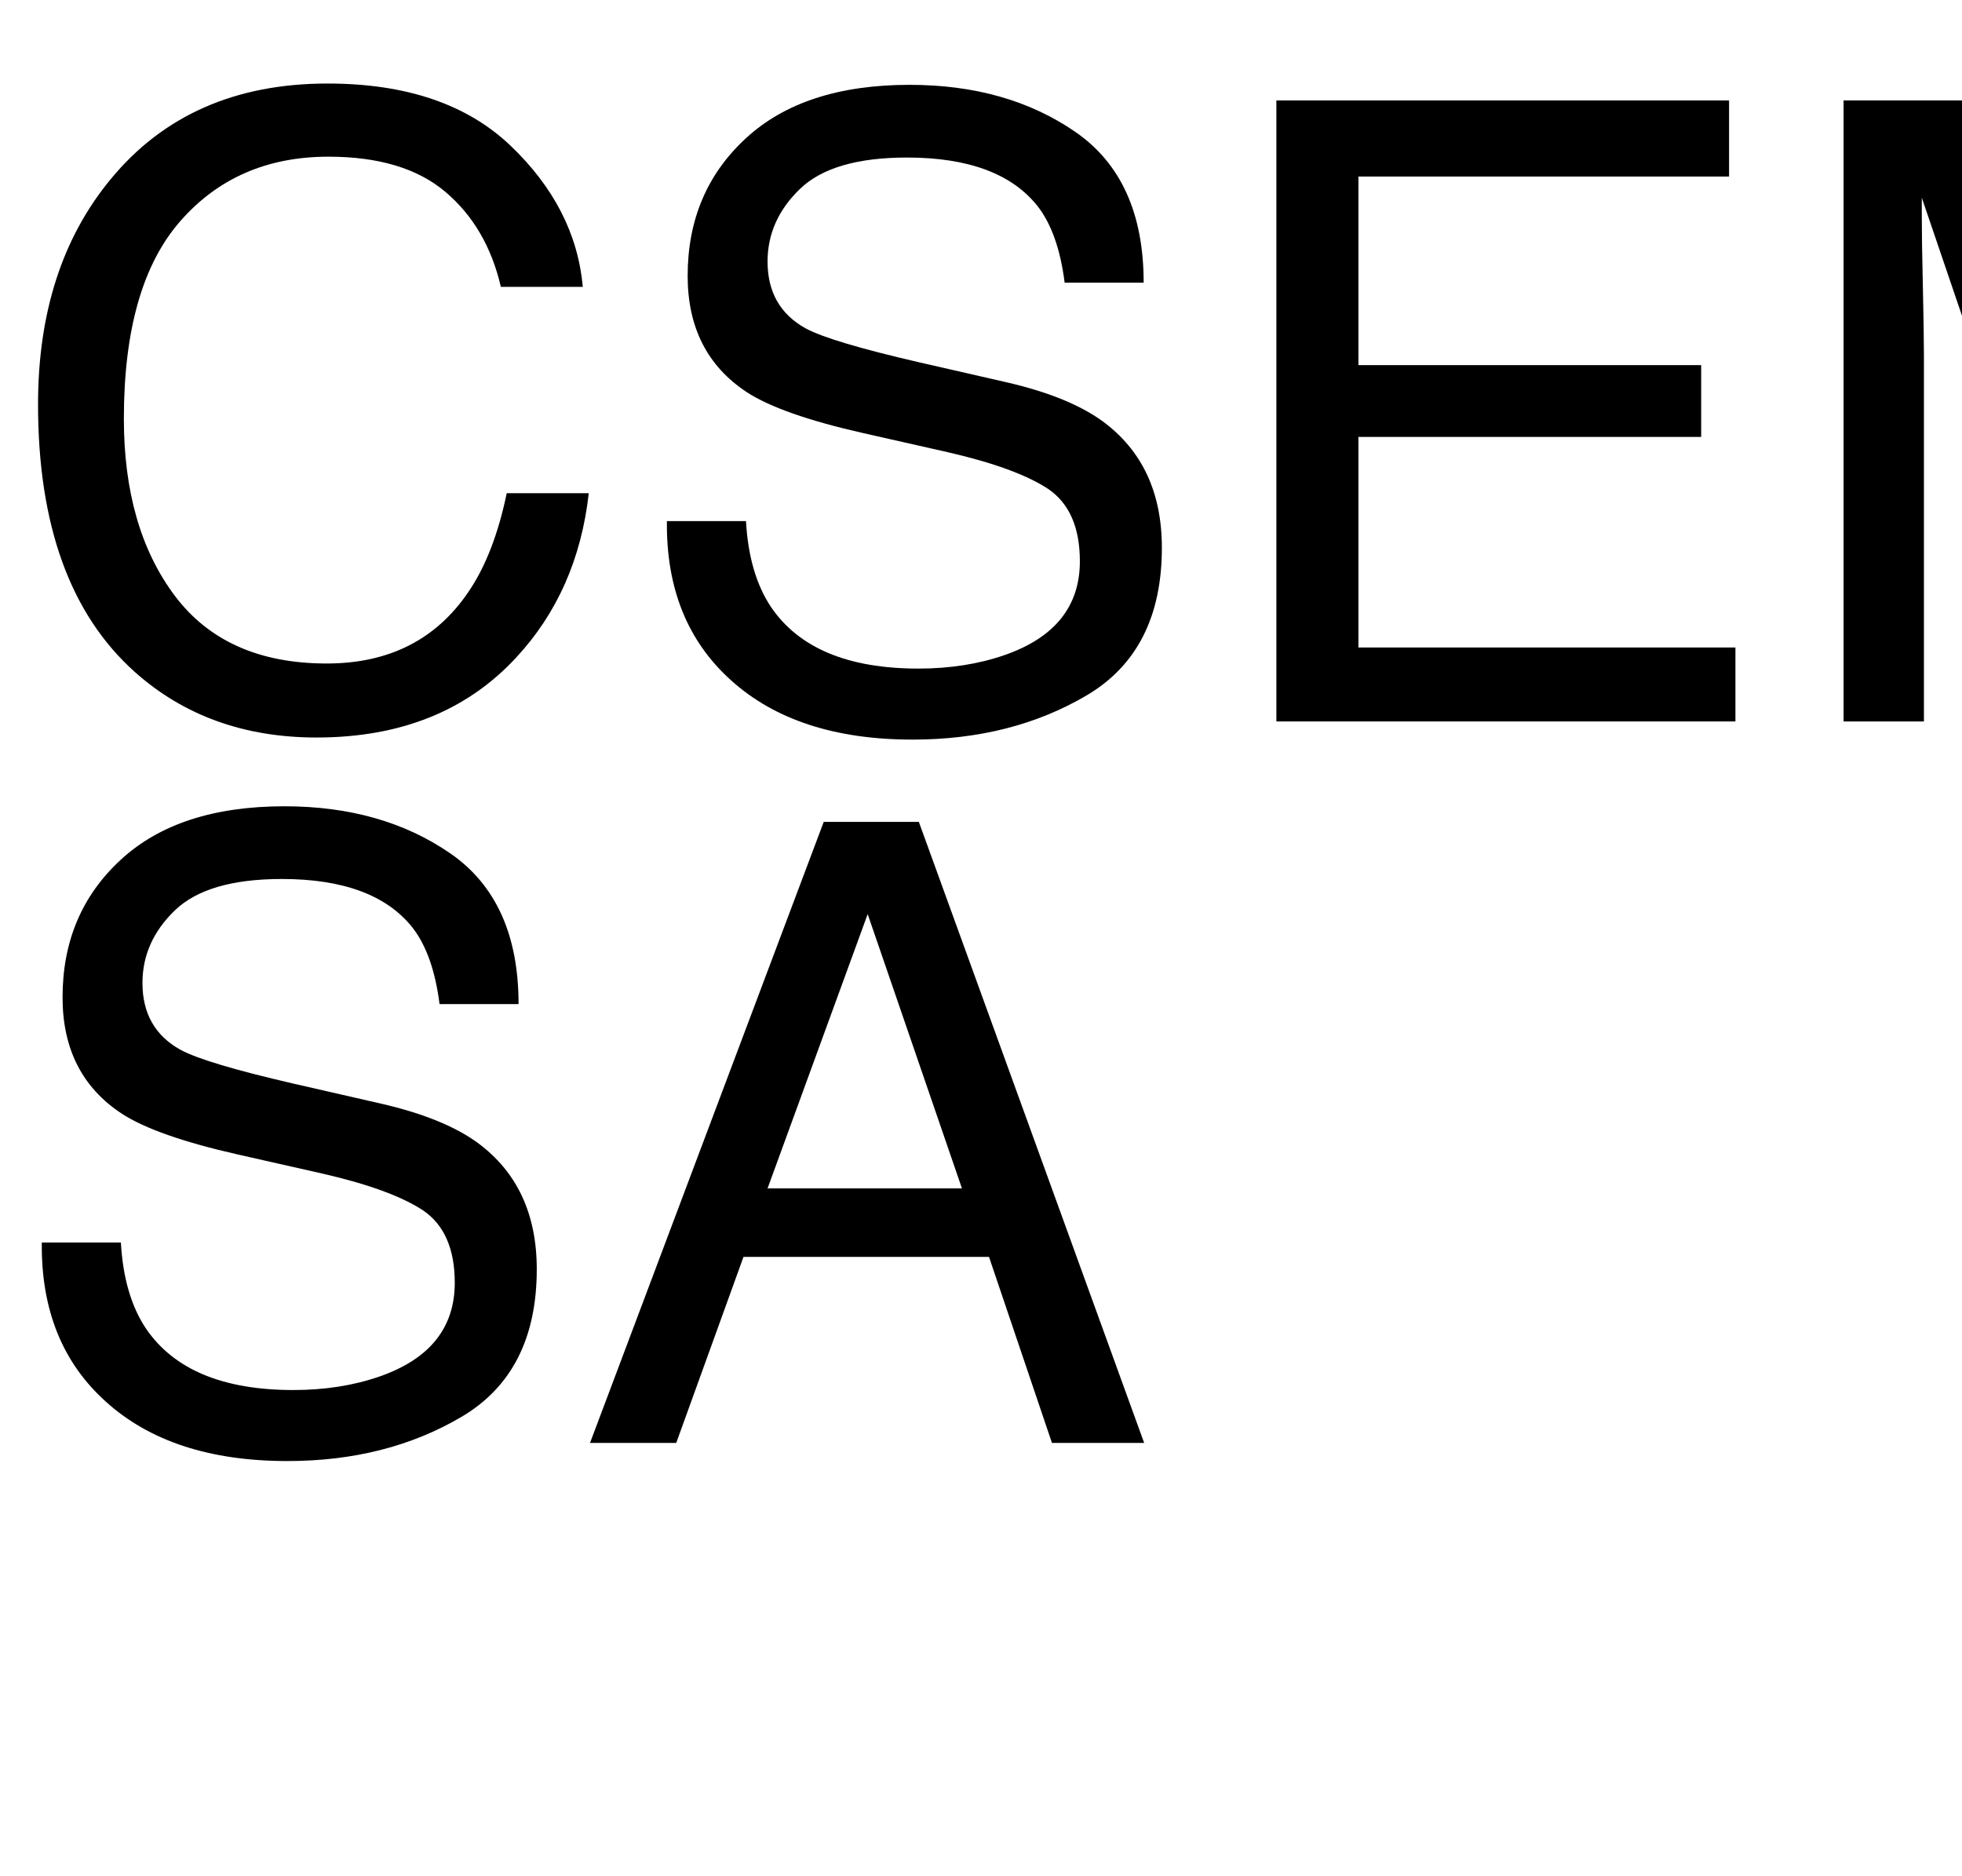
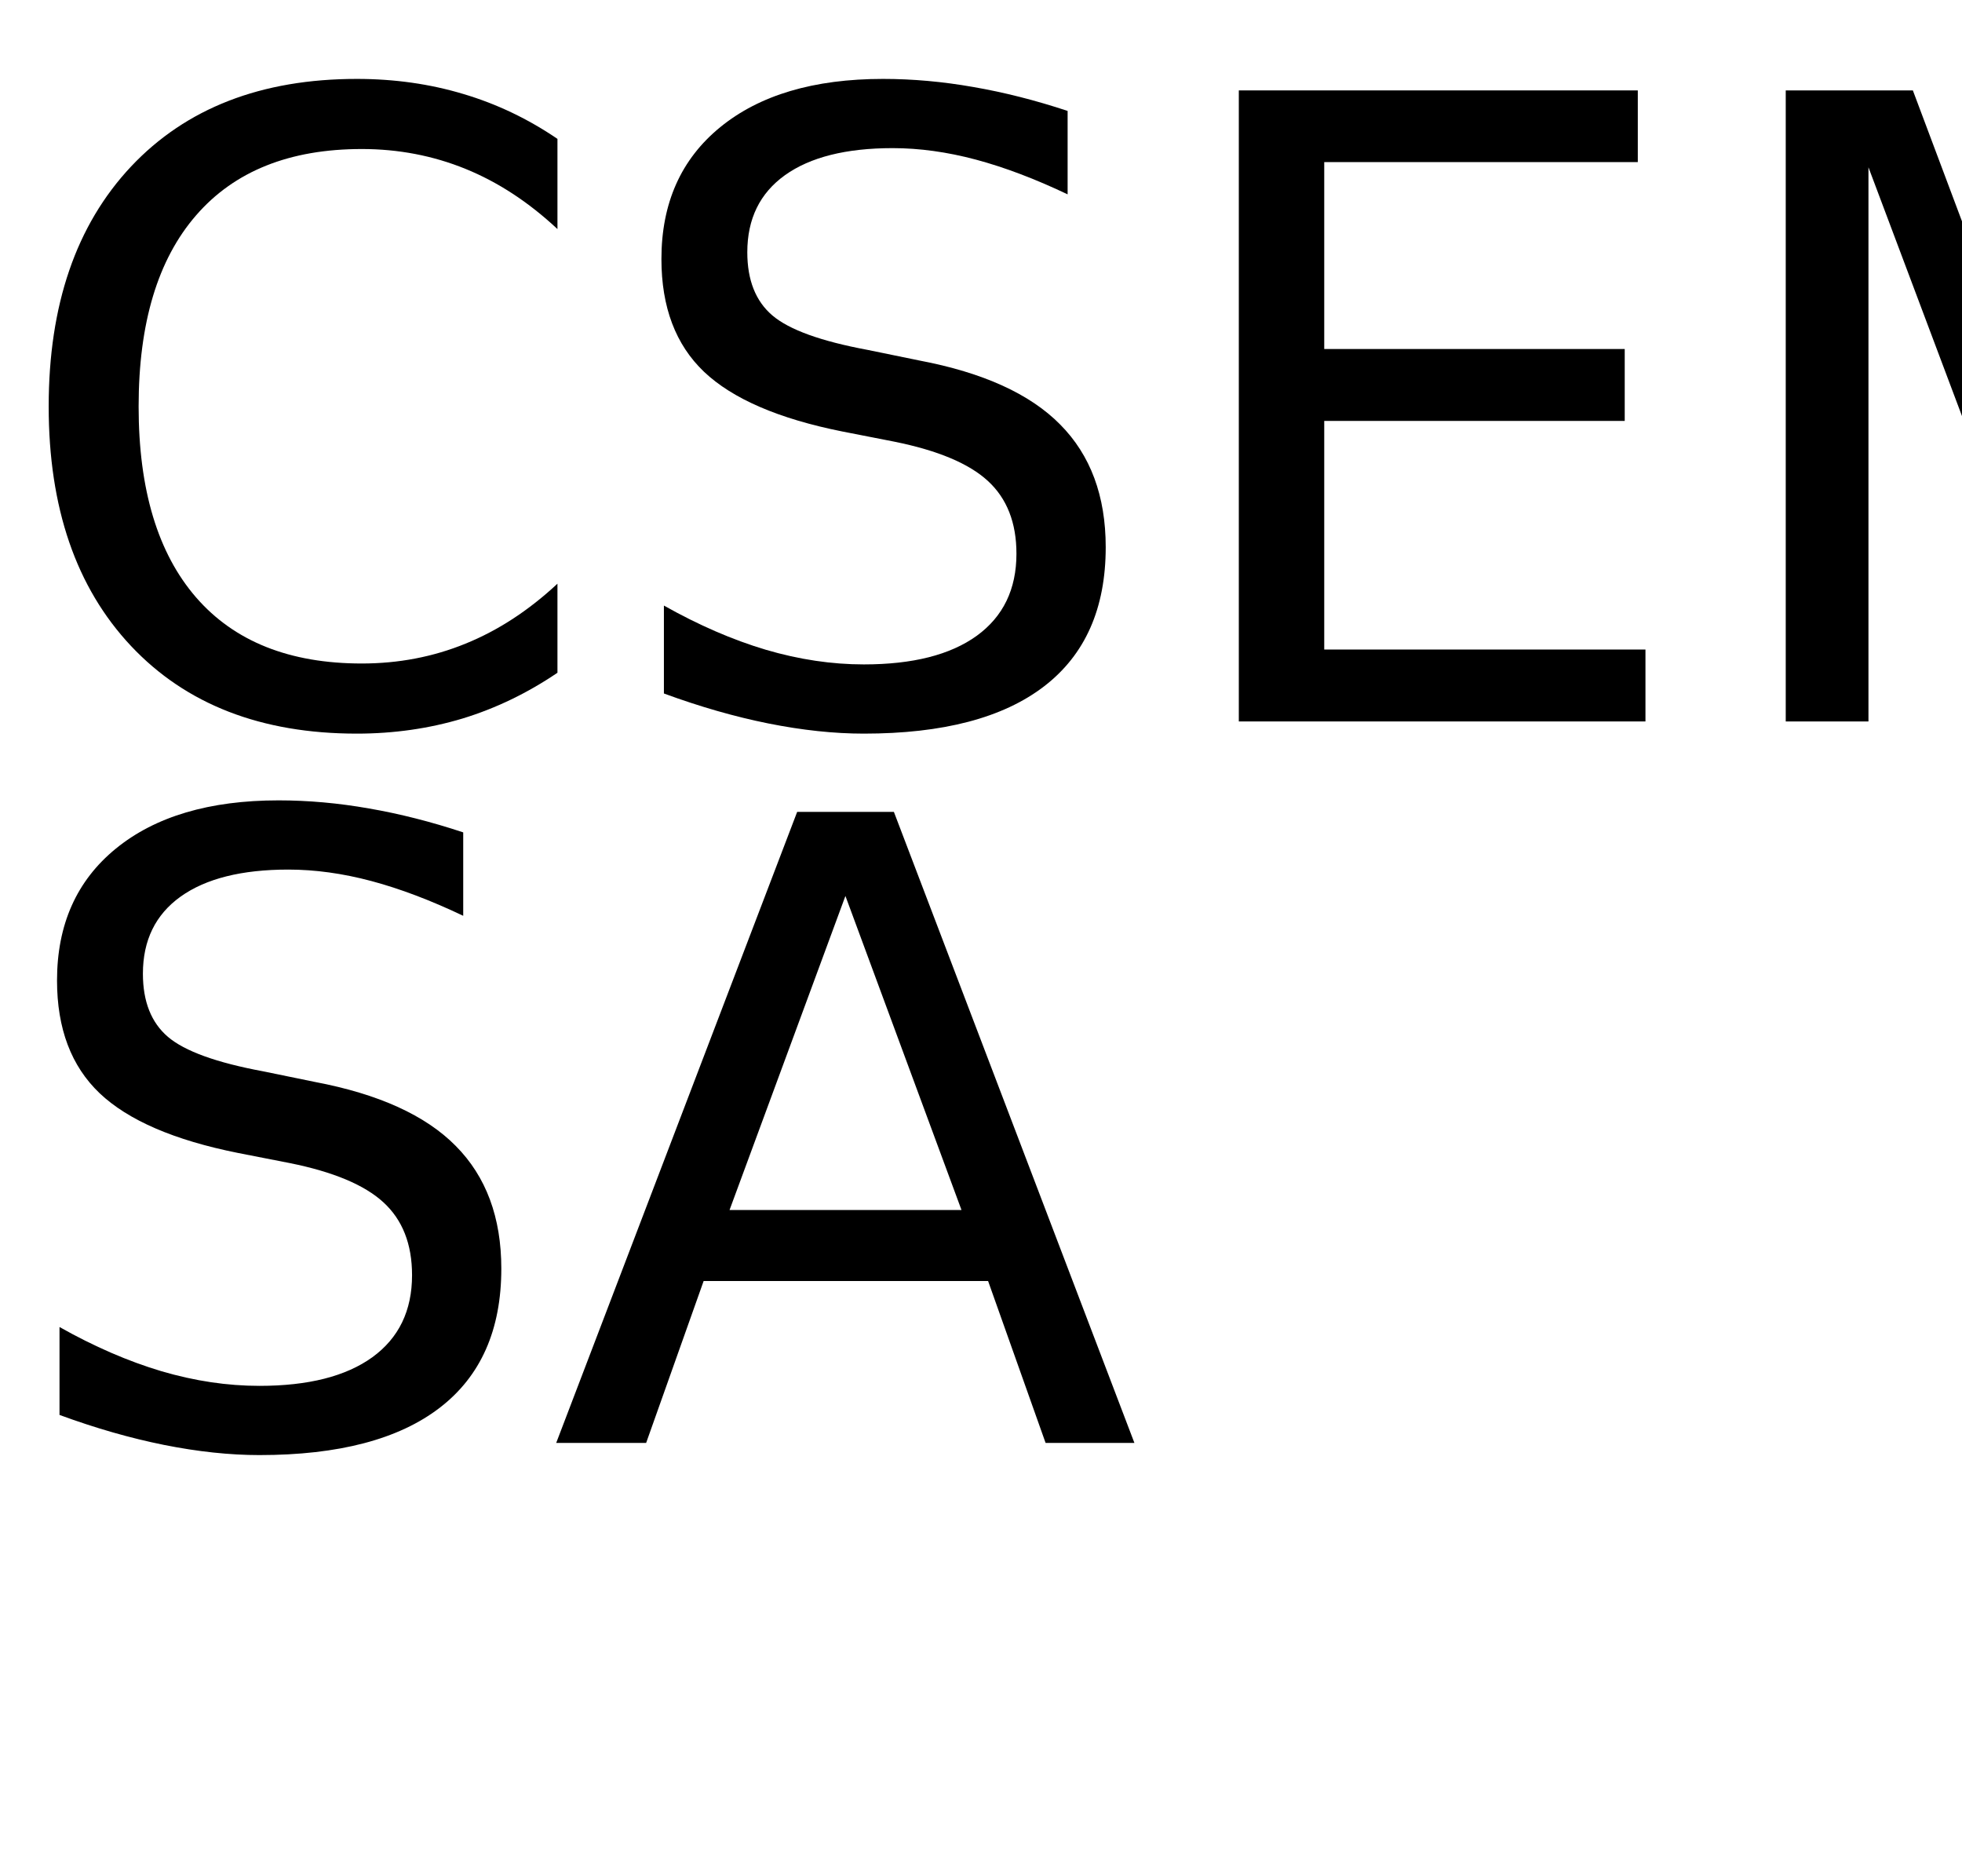
<svg xmlns="http://www.w3.org/2000/svg" xmlns:xlink="http://www.w3.org/1999/xlink" width="136" height="130" viewBox="0 0 136 130">
  <defs>
    <g>
      <g id="glyph-0-0">
-         <path d="M 22.703 -44.211 C 28.152 -44.211 32.383 -42.773 35.391 -39.902 C 38.398 -37.031 40.07 -33.77 40.398 -30.117 L 34.719 -30.117 C 34.074 -32.891 32.789 -35.086 30.863 -36.711 C 28.941 -38.332 26.242 -39.141 22.766 -39.141 C 18.527 -39.141 15.102 -37.652 12.496 -34.672 C 9.887 -31.695 8.586 -27.129 8.586 -20.977 C 8.586 -15.938 9.762 -11.852 12.113 -8.715 C 14.469 -5.582 17.977 -4.016 22.648 -4.016 C 26.945 -4.016 30.215 -5.664 32.461 -8.965 C 33.652 -10.703 34.539 -12.988 35.125 -15.82 L 40.812 -15.82 C 40.305 -11.289 38.625 -7.492 35.773 -4.422 C 32.355 -0.73 27.742 1.113 21.945 1.113 C 16.945 1.113 12.742 -0.398 9.344 -3.43 C 4.871 -7.434 2.637 -13.613 2.637 -21.973 C 2.637 -28.32 4.316 -33.523 7.676 -37.586 C 11.309 -42 16.32 -44.211 22.703 -44.211 Z M 22.703 -44.211 " />
+         <path d="M 38.641 -40.375 L 38.641 -34.125 C 36.648 -35.988 34.523 -37.379 32.266 -38.297 C 30.016 -39.211 27.617 -39.672 25.078 -39.672 C 20.078 -39.672 16.25 -38.141 13.594 -35.078 C 10.938 -32.023 9.609 -27.609 9.609 -21.828 C 9.609 -16.066 10.938 -11.656 13.594 -8.594 C 16.25 -5.539 20.078 -4.016 25.078 -4.016 C 27.617 -4.016 30.016 -4.473 32.266 -5.391 C 34.523 -6.305 36.648 -7.691 38.641 -9.547 L 38.641 -3.375 C 36.566 -1.969 34.375 -0.91 32.062 -0.203 C 29.75 0.492 27.305 0.844 24.734 0.844 C 18.109 0.844 12.891 -1.18 9.078 -5.234 C 5.273 -9.285 3.375 -14.816 3.375 -21.828 C 3.375 -28.859 5.273 -34.398 9.078 -38.453 C 12.891 -42.504 18.109 -44.531 24.734 -44.531 C 27.348 -44.531 29.812 -44.18 32.125 -43.484 C 34.438 -42.797 36.609 -41.758 38.641 -40.375 Z M 38.641 -40.375 " />
      </g>
      <g id="glyph-0-1">
-         <path d="M 8.379 -13.887 C 8.516 -11.445 9.094 -9.461 10.109 -7.938 C 12.043 -5.086 15.449 -3.664 20.332 -3.664 C 22.52 -3.664 24.512 -3.977 26.309 -4.602 C 29.785 -5.812 31.523 -7.977 31.523 -11.102 C 31.523 -13.445 30.789 -15.117 29.328 -16.113 C 27.844 -17.09 25.516 -17.938 22.352 -18.664 L 16.523 -19.98 C 12.715 -20.84 10.02 -21.789 8.438 -22.82 C 5.703 -24.617 4.336 -27.305 4.336 -30.879 C 4.336 -34.746 5.672 -37.922 8.352 -40.398 C 11.027 -42.879 14.812 -44.121 19.719 -44.121 C 24.23 -44.121 28.062 -43.031 31.215 -40.855 C 34.371 -38.676 35.945 -35.195 35.945 -30.41 L 30.469 -30.41 C 30.176 -32.715 29.551 -34.484 28.594 -35.711 C 26.816 -37.957 23.797 -39.082 19.539 -39.082 C 16.102 -39.082 13.633 -38.359 12.129 -36.914 C 10.625 -35.469 9.875 -33.789 9.875 -31.875 C 9.875 -29.766 10.75 -28.223 12.508 -27.246 C 13.66 -26.621 16.27 -25.84 20.332 -24.902 L 26.367 -23.523 C 29.277 -22.859 31.523 -21.953 33.105 -20.801 C 35.84 -18.789 37.207 -15.867 37.207 -12.039 C 37.207 -7.273 35.473 -3.867 32.008 -1.816 C 28.539 0.234 24.512 1.258 19.922 1.258 C 14.57 1.258 10.383 -0.109 7.352 -2.844 C 4.324 -5.559 2.844 -9.238 2.898 -13.887 Z M 8.379 -13.887 " />
+         <path d="M 32.109 -42.312 L 32.109 -36.531 C 29.859 -37.602 27.738 -38.406 25.75 -38.938 C 23.758 -39.469 21.836 -39.734 19.984 -39.734 C 16.754 -39.734 14.266 -39.109 12.516 -37.859 C 10.773 -36.609 9.906 -34.828 9.906 -32.516 C 9.906 -30.586 10.484 -29.129 11.641 -28.141 C 12.805 -27.148 15.008 -26.352 18.25 -25.75 L 21.828 -25.016 C 26.242 -24.18 29.5 -22.703 31.594 -20.578 C 33.695 -18.461 34.75 -15.629 34.75 -12.078 C 34.75 -7.836 33.328 -4.625 30.484 -2.438 C 27.641 -0.25 23.473 0.844 17.984 0.844 C 15.922 0.844 13.719 0.609 11.375 0.141 C 9.039 -0.328 6.625 -1.02 4.125 -1.938 L 4.125 -8.031 C 6.531 -6.676 8.883 -5.656 11.188 -4.969 C 13.5 -4.289 15.766 -3.953 17.984 -3.953 C 21.367 -3.953 23.977 -4.613 25.812 -5.938 C 27.645 -7.27 28.562 -9.164 28.562 -11.625 C 28.562 -13.781 27.898 -15.461 26.578 -16.672 C 25.266 -17.879 23.102 -18.785 20.094 -19.391 L 16.5 -20.094 C 12.082 -20.977 8.883 -22.359 6.906 -24.234 C 4.938 -26.109 3.953 -28.711 3.953 -32.047 C 3.953 -35.922 5.312 -38.969 8.031 -41.188 C 10.758 -43.414 14.52 -44.531 19.312 -44.531 C 21.363 -44.531 23.453 -44.344 25.578 -43.969 C 27.703 -43.602 29.879 -43.051 32.109 -42.312 Z M 32.109 -42.312 " />
      </g>
      <g id="glyph-0-2">
-         <path d="M 5.125 -43.039 L 36.504 -43.039 L 36.504 -37.766 L 10.812 -37.766 L 10.812 -24.695 L 34.57 -24.695 L 34.57 -19.719 L 10.812 -19.719 L 10.812 -5.125 L 36.945 -5.125 L 36.945 0 L 5.125 0 Z M 5.125 -43.039 " />
+         <path d="M 5.891 -43.734 L 33.547 -43.734 L 33.547 -38.766 L 11.812 -38.766 L 11.812 -25.812 L 32.641 -25.812 L 32.641 -20.828 L 11.812 -20.828 L 11.812 -4.984 L 34.078 -4.984 L 34.078 0 L 5.891 0 Z M 5.891 -43.734 " />
      </g>
      <g id="glyph-0-3">
-         <path d="M 4.422 -43.039 L 12.773 -43.039 L 25.137 -6.648 L 37.414 -43.039 L 45.672 -43.039 L 45.672 0 L 40.137 0 L 40.137 -25.398 C 40.137 -26.277 40.156 -27.734 40.195 -29.766 C 40.234 -31.797 40.254 -33.977 40.254 -36.297 L 27.977 0 L 22.207 0 L 9.844 -36.297 L 9.844 -34.98 C 9.844 -33.926 9.867 -32.32 9.918 -30.16 C 9.965 -28.004 9.992 -26.414 9.992 -25.398 L 9.992 0 L 4.422 0 Z M 4.422 -43.039 " />
+         <path d="M 5.891 -43.734 L 14.703 -43.734 L 25.875 -13.969 L 37.094 -43.734 L 45.906 -43.734 L 45.906 0 L 40.141 0 L 40.141 -38.406 L 28.859 -8.406 L 22.906 -8.406 L 11.625 -38.406 L 11.625 0 L 5.891 0 Z M 5.891 -43.734 " />
      </g>
      <g id="glyph-0-4">
-         <path d="M 26.66 -17.637 L 20.125 -36.648 L 13.184 -17.637 Z M 17.078 -43.039 L 23.672 -43.039 L 39.289 0 L 32.898 0 L 28.535 -12.891 L 11.516 -12.891 L 6.855 0 L 0.879 0 Z M 17.078 -43.039 " />
+         <path d="M 20.516 -37.906 L 12.484 -16.141 L 28.562 -16.141 Z M 17.172 -43.734 L 23.875 -43.734 L 40.547 0 L 34.391 0 L 30.406 -11.219 L 10.688 -11.219 L 6.703 0 L 0.469 0 Z M 17.172 -43.734 " />
      </g>
    </g>
  </defs>
  <g fill="rgb(0%, 0%, 0%)" fill-opacity="1">
    <use xlink:href="#glyph-0-0" x="0" y="50" />
-     <use xlink:href="#glyph-0-1" x="43.33" y="50" />
-     <use xlink:href="#glyph-0-2" x="83.35" y="50" />
-     <use xlink:href="#glyph-0-3" x="123.369" y="50" />
+     <use xlink:href="#glyph-0-1" x="41.895" y="50" />
+     <use xlink:href="#glyph-0-2" x="79.98" y="50" />
+     <use xlink:href="#glyph-0-3" x="117.891" y="50" />
  </g>
  <g fill="rgb(0%, 0%, 0%)" fill-opacity="1">
    <use xlink:href="#glyph-0-1" x="0" y="100" />
-     <use xlink:href="#glyph-0-4" x="40.02" y="100" />
+     <use xlink:href="#glyph-0-4" x="38.086" y="100" />
  </g>
</svg>
